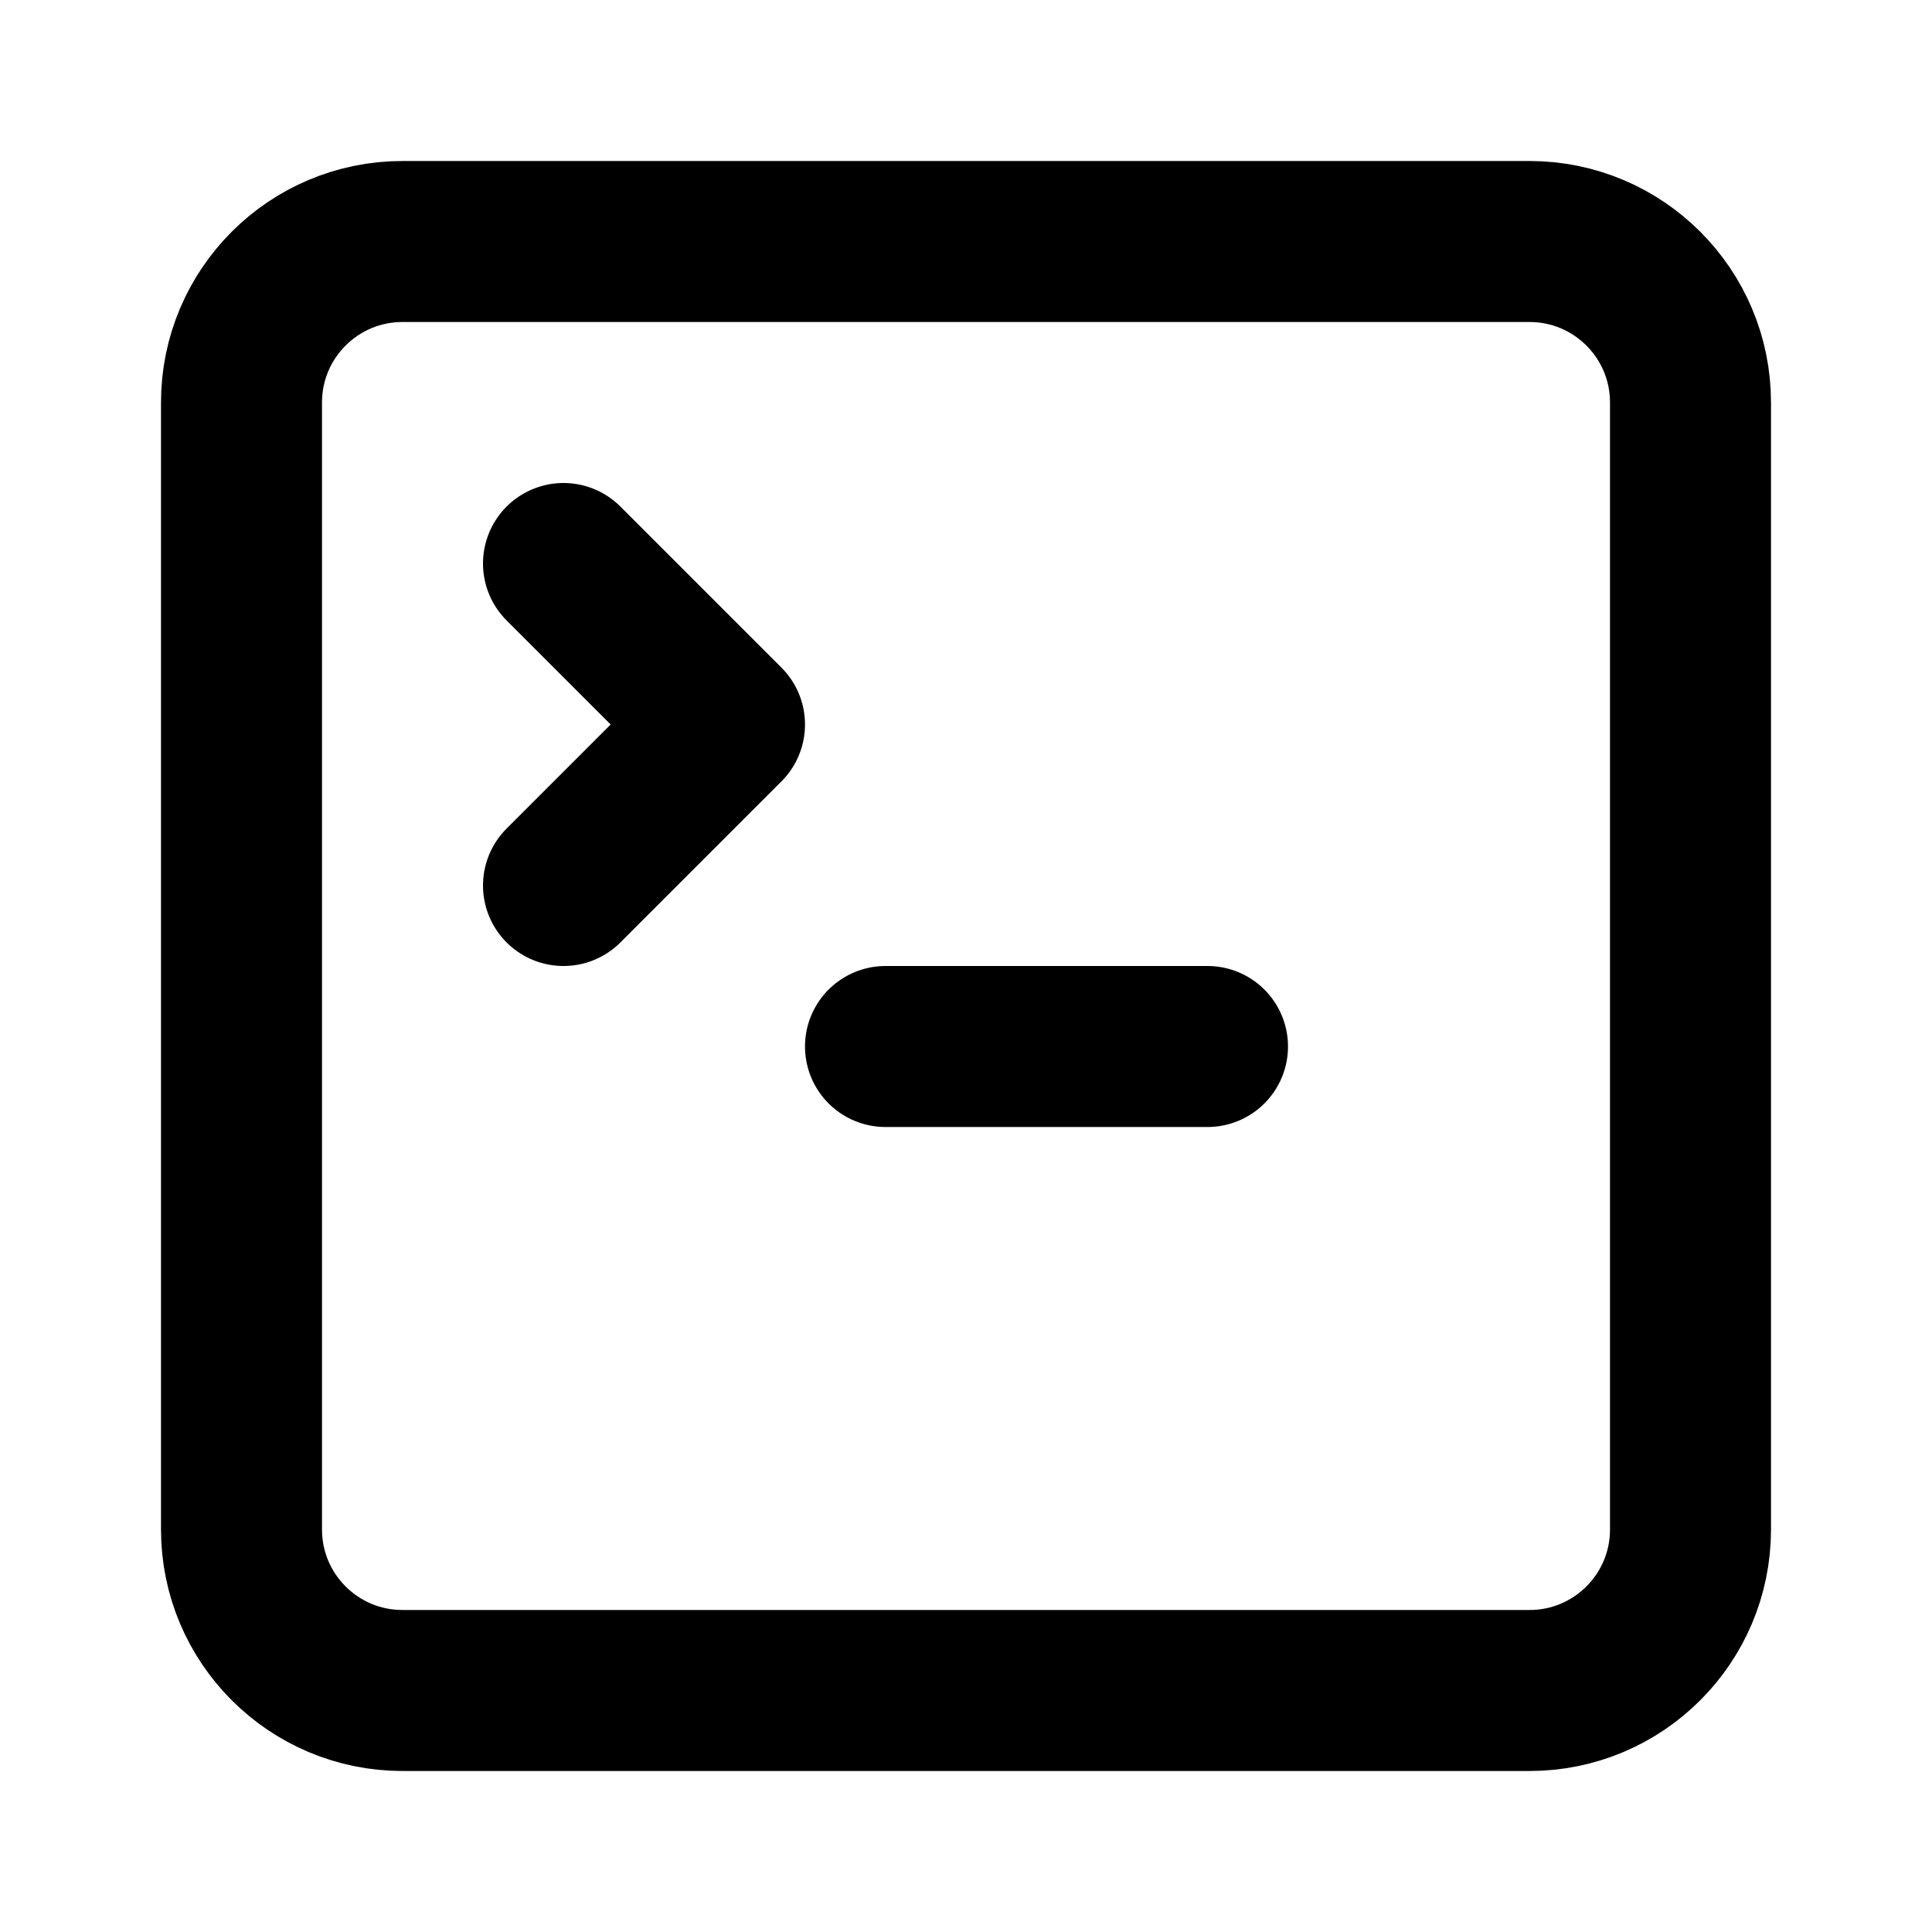
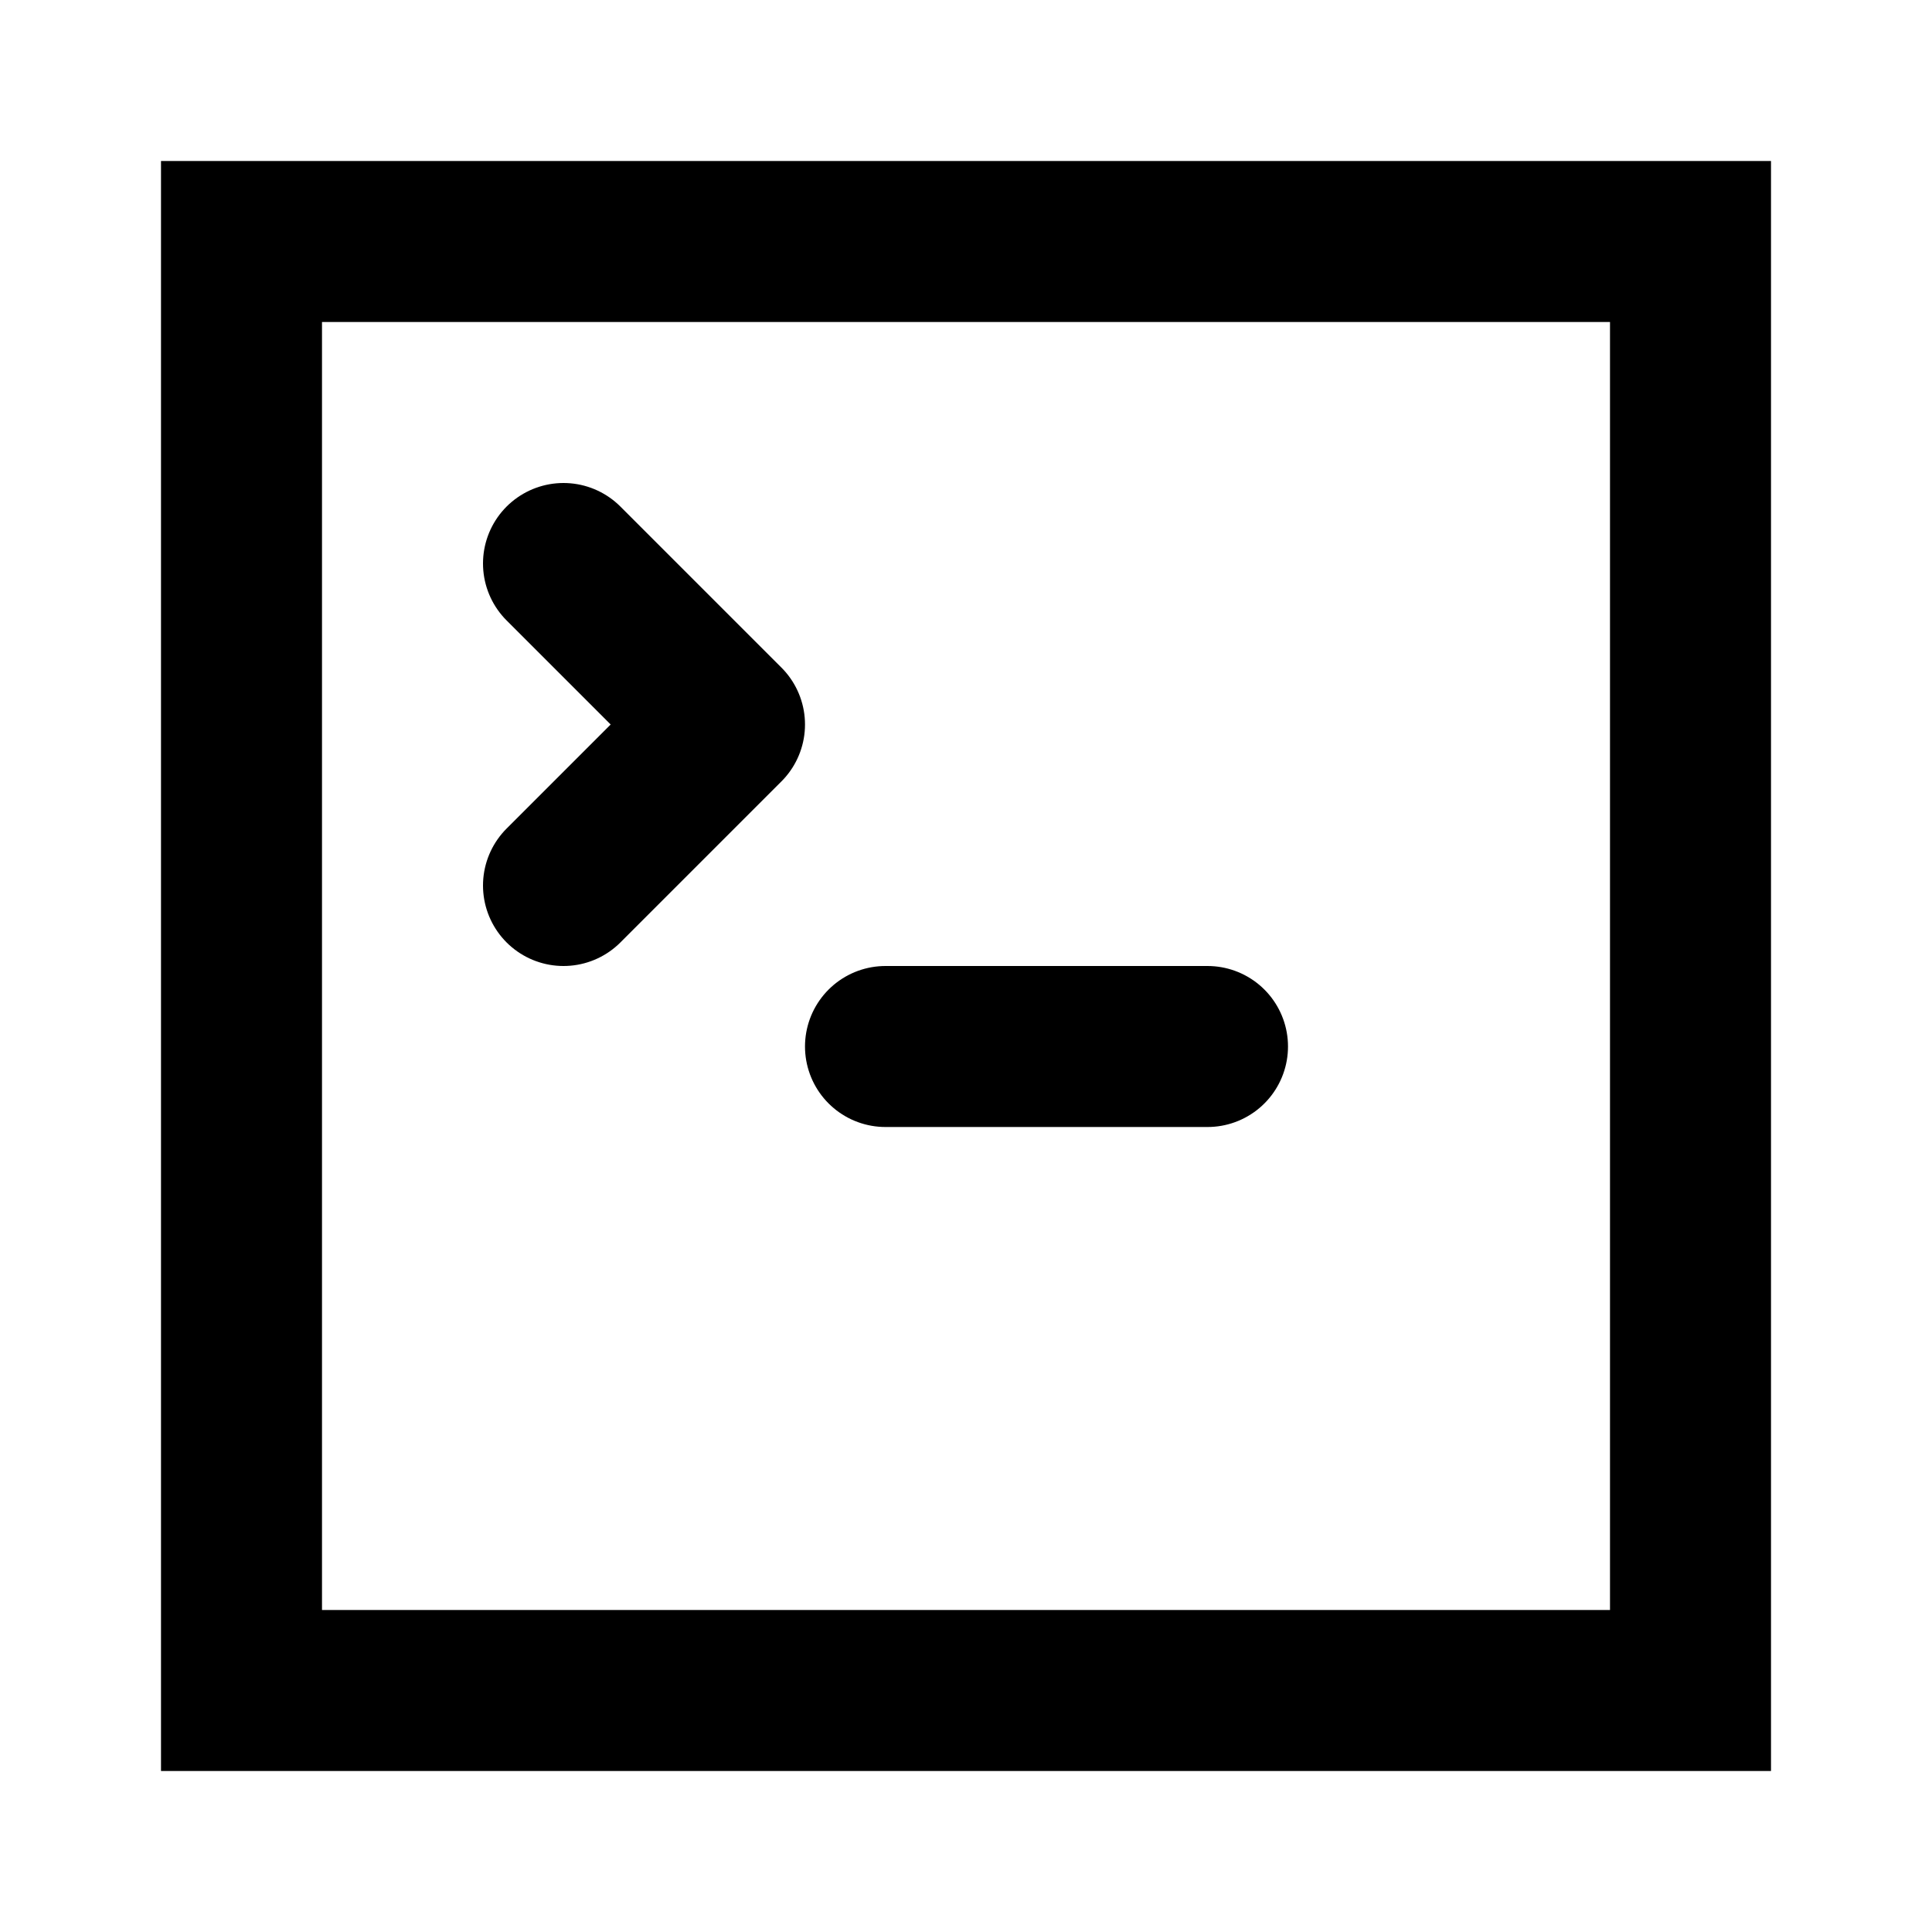
<svg xmlns="http://www.w3.org/2000/svg" class="lucide lucide-square-terminal" width="24" height="24" viewBox="0 0 24 24" fill="none" stroke="currentColor" stroke-width="2" stroke-linecap="round" stroke-linejoin="round">
  <path d="m7 11 2-2-2-2" />
  <path d="M11 13h4" />
-   <rect width="18" height="18" x="3" y="3" rx="2" ry="2" />
+   <rect width="18" height="18" x="3" y="3" stroke-linejoin="miter" />
</svg>
